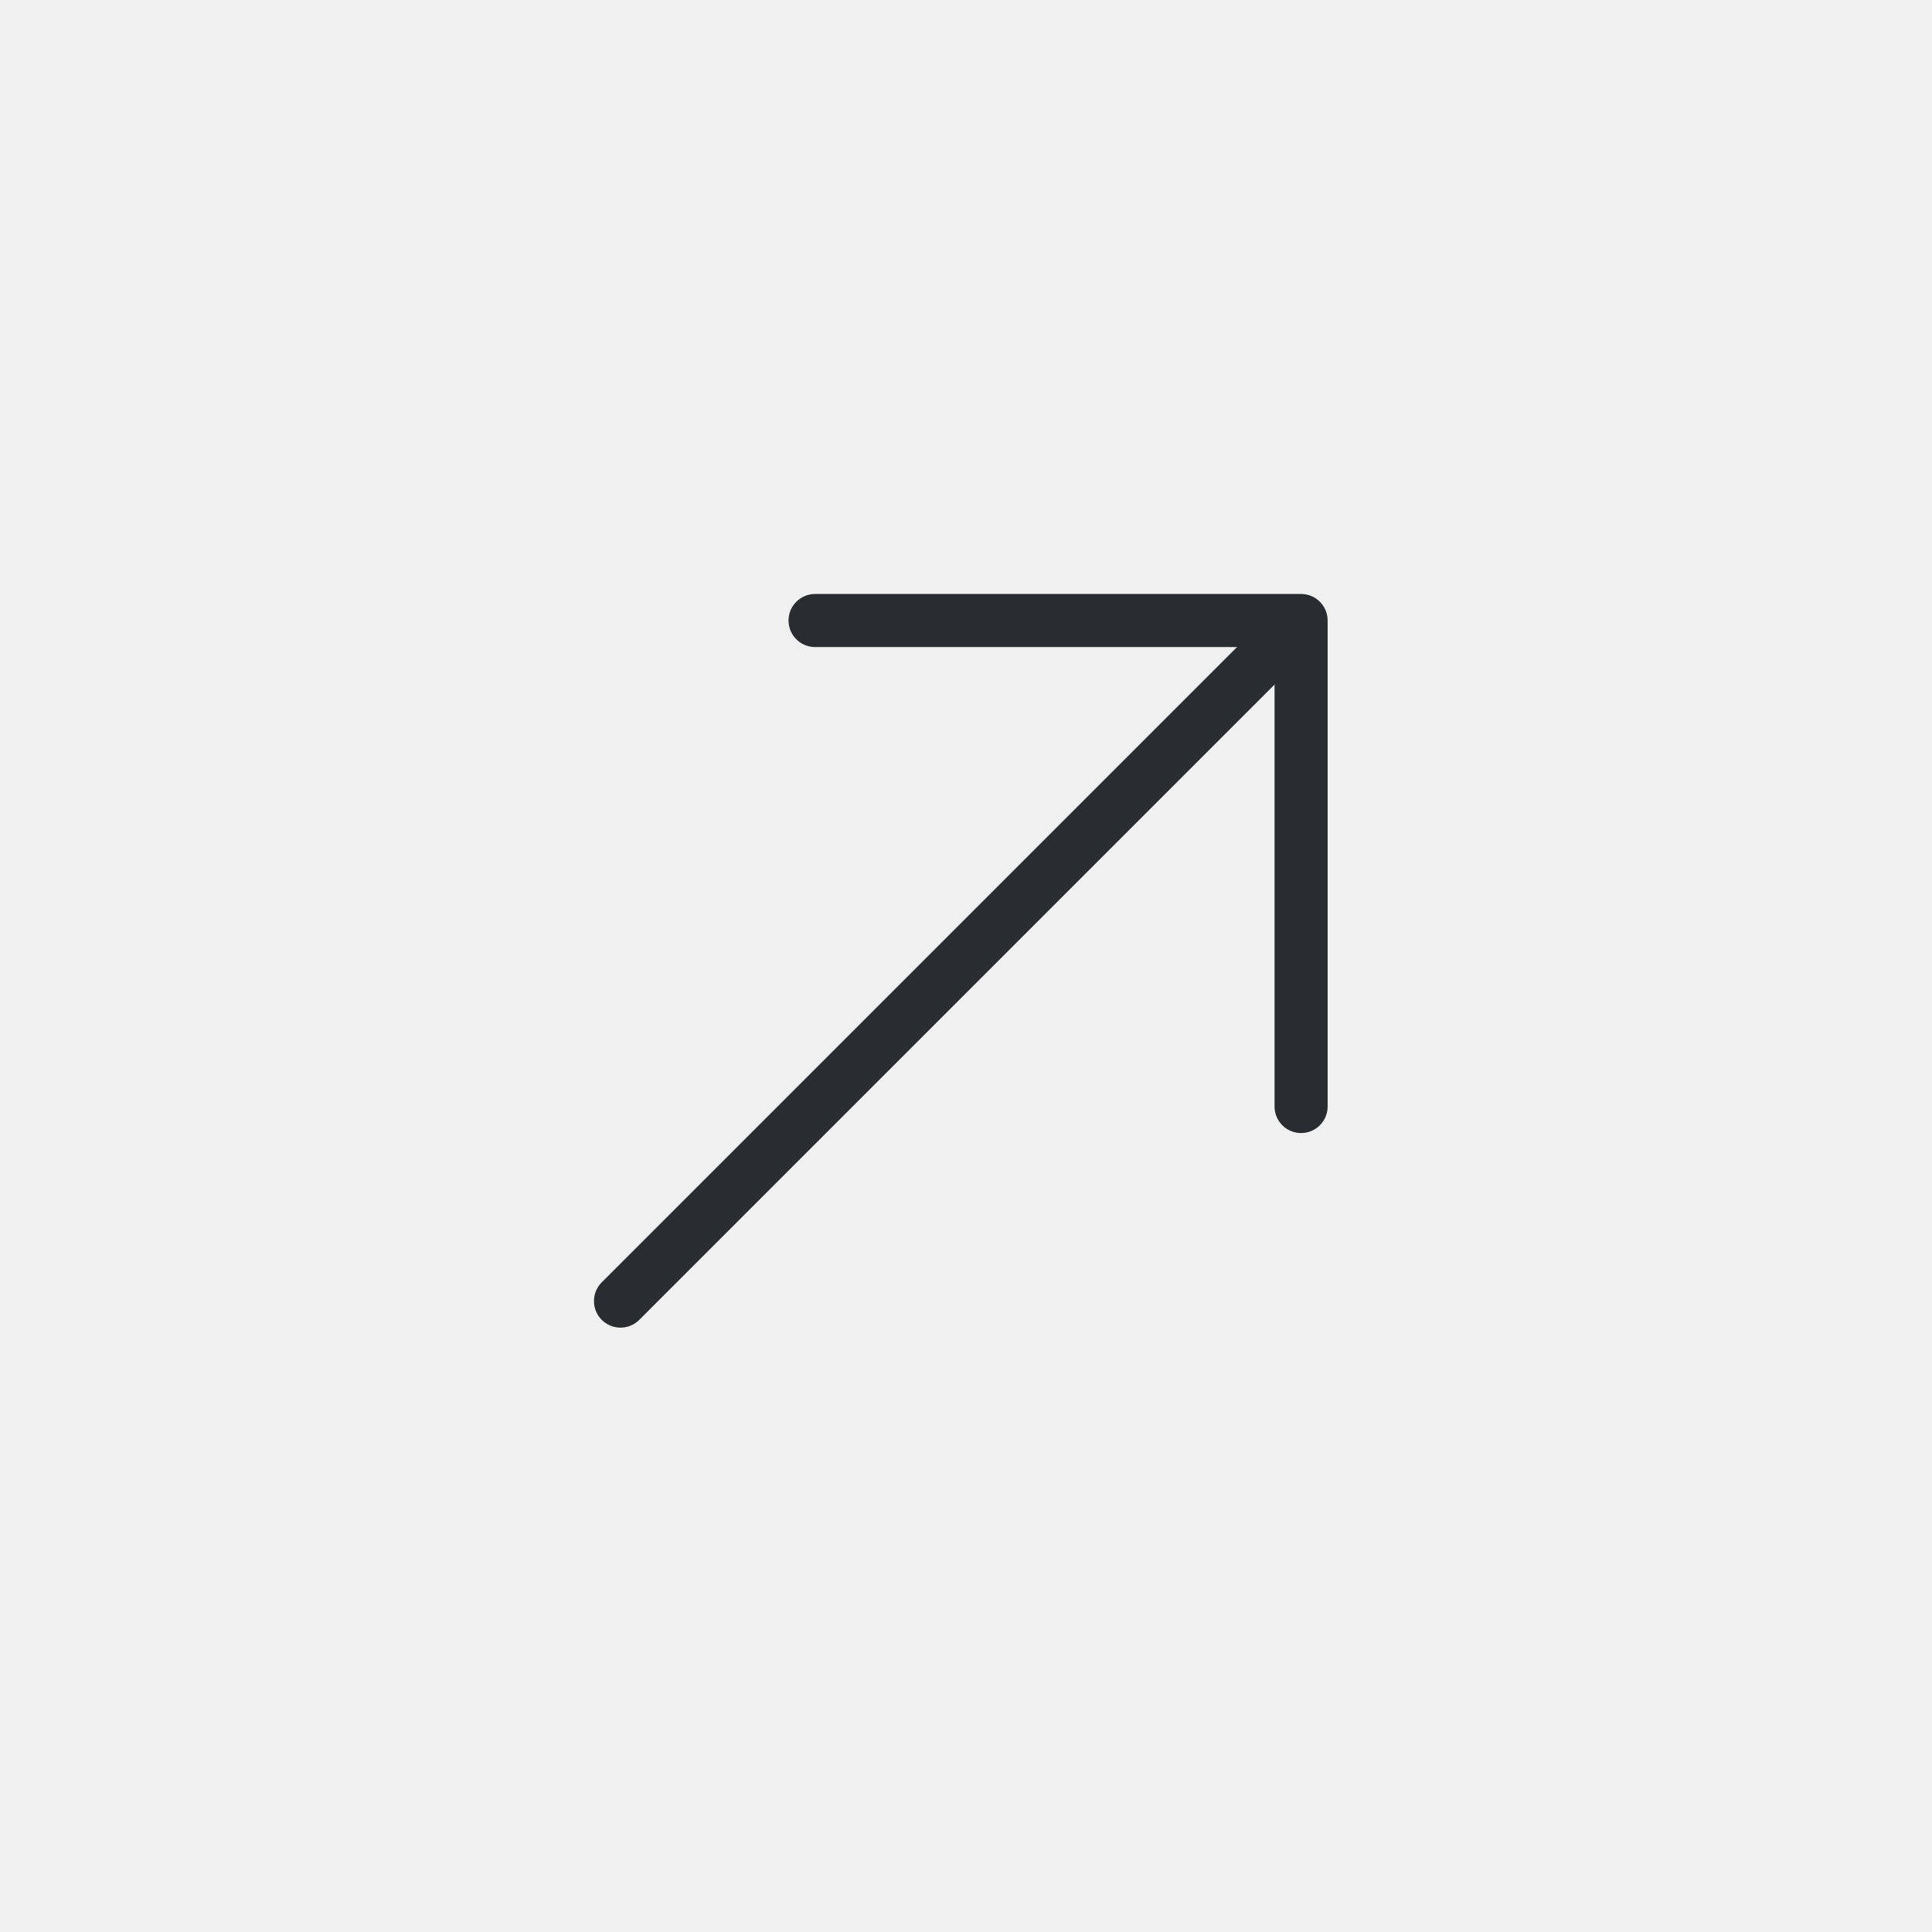
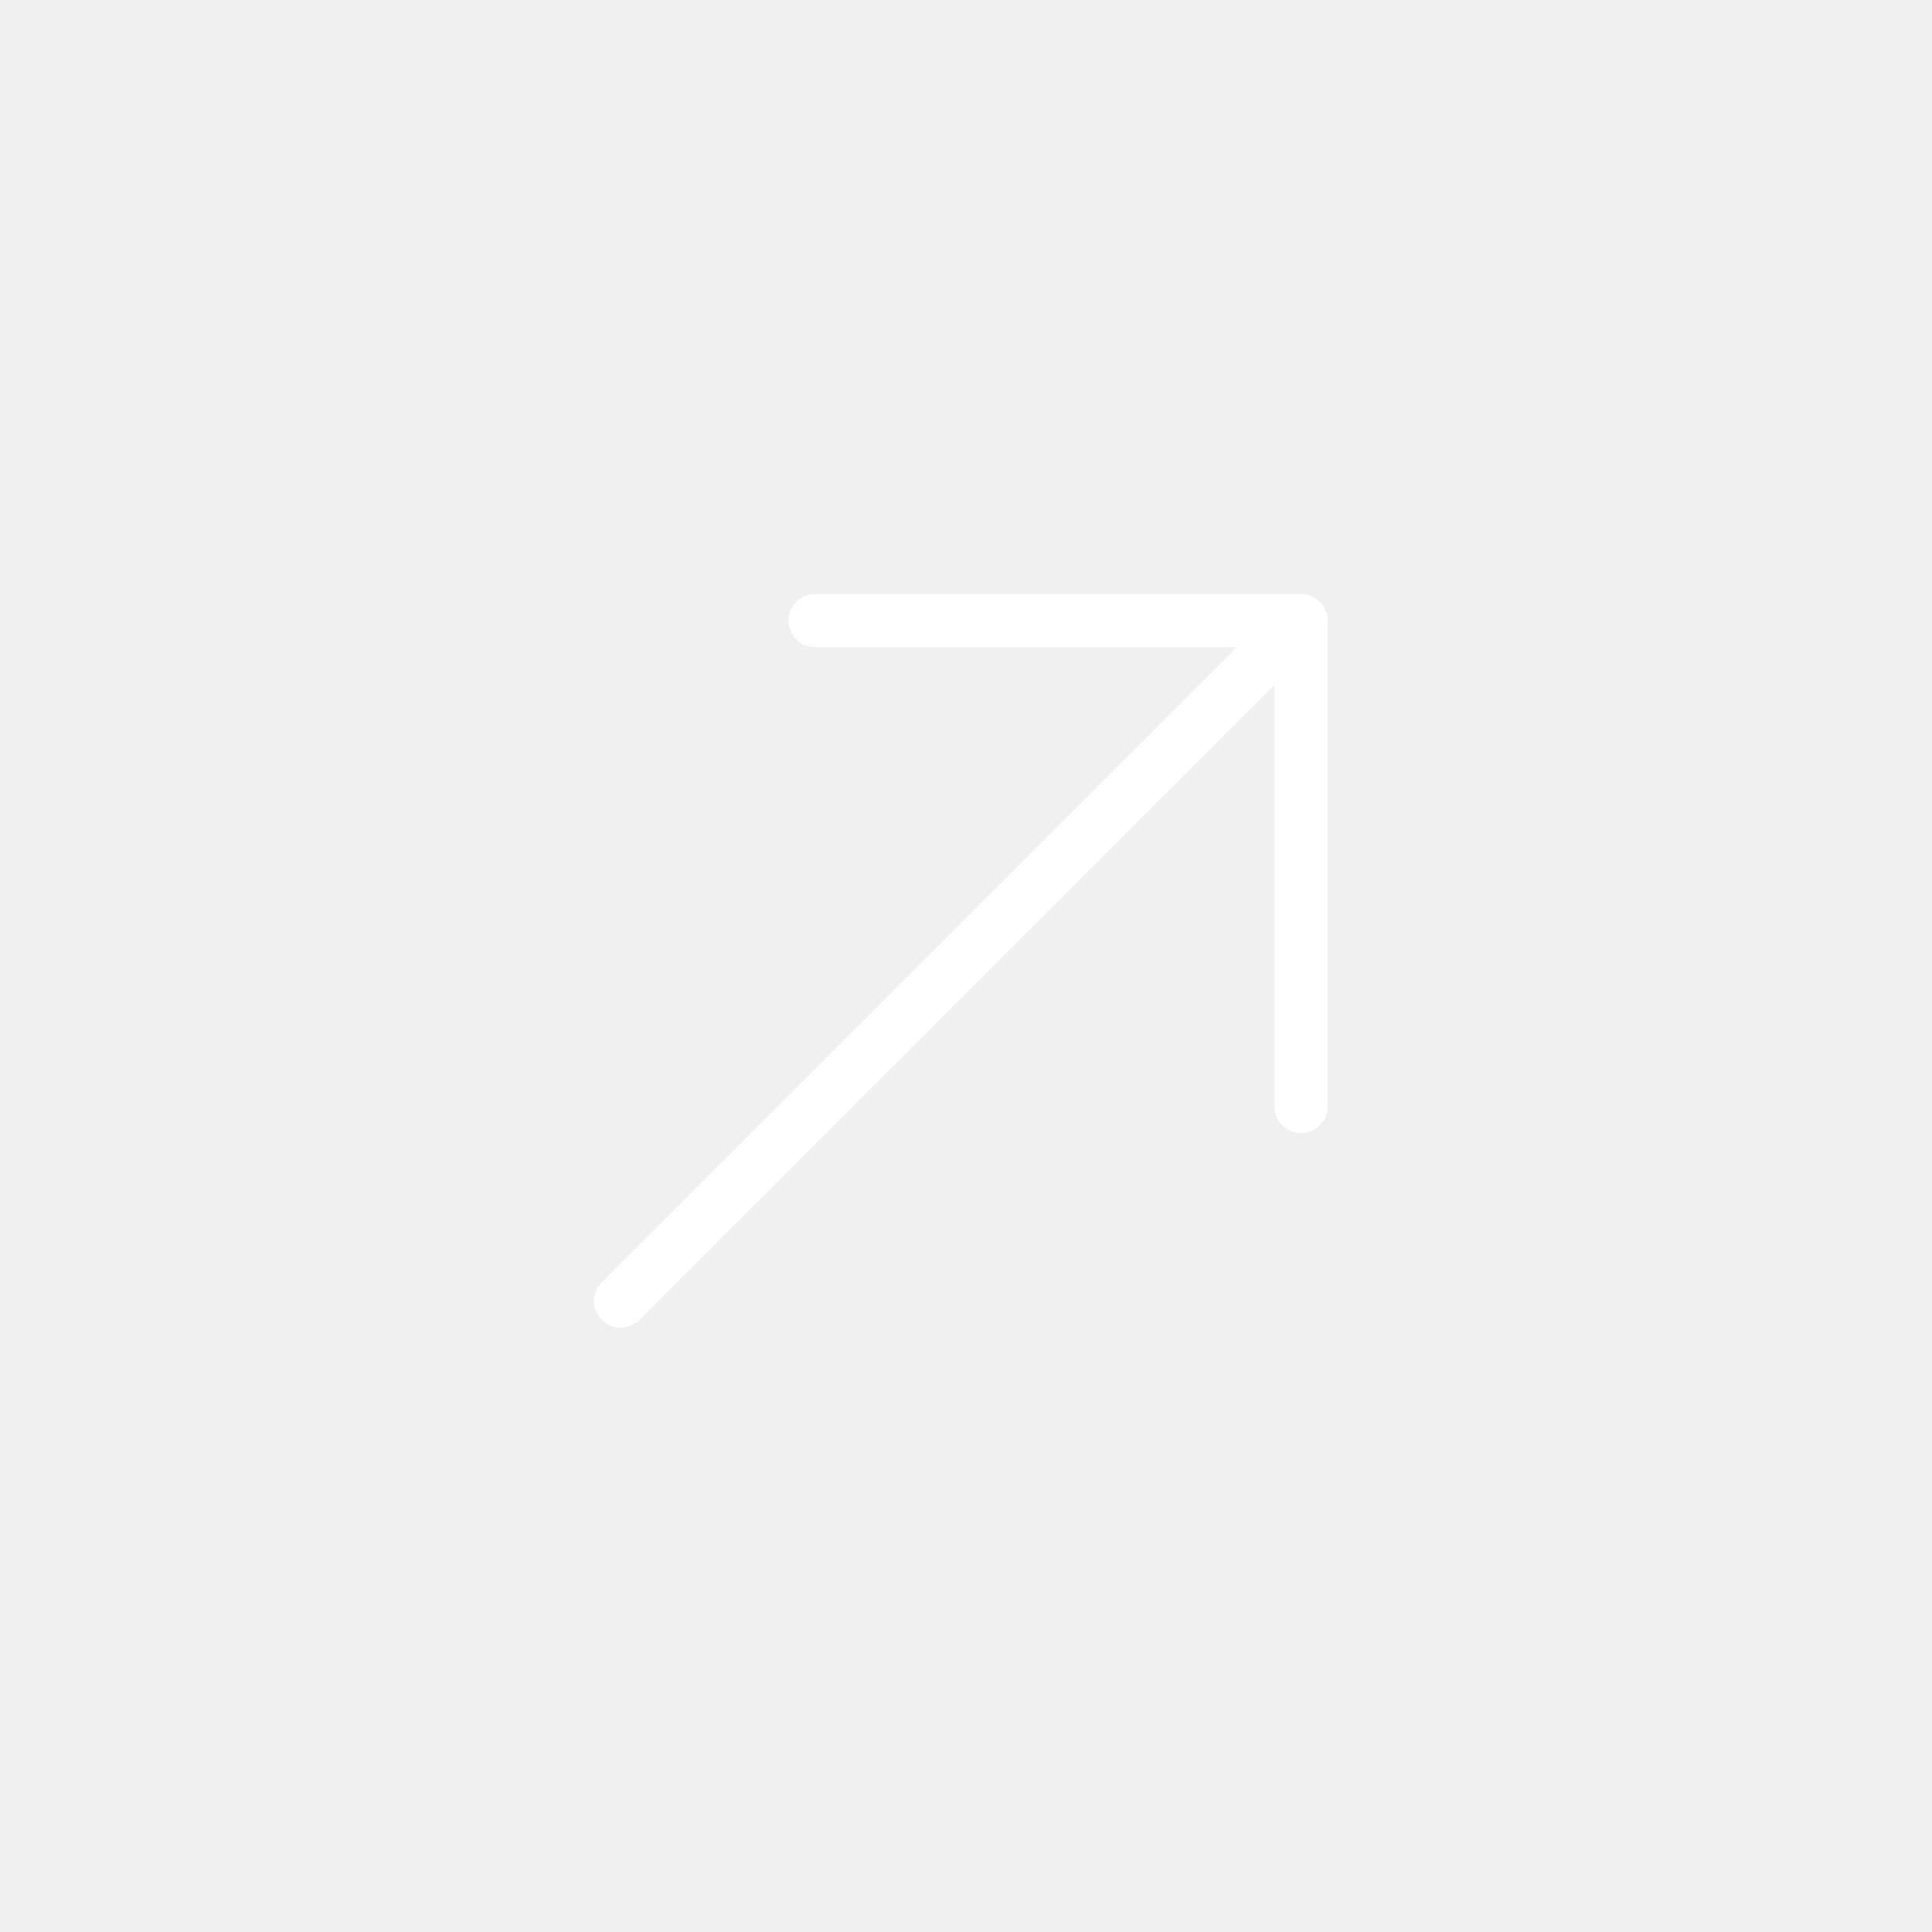
<svg xmlns="http://www.w3.org/2000/svg" width="91" height="91" viewBox="0 0 91 91" fill="none">
-   <path d="M38.391 29.227L61.283 29.227L61.283 52.118" stroke="#292D32" stroke-width="2.5" stroke-miterlimit="10" stroke-linecap="round" stroke-linejoin="round" />
-   <path d="M29.227 61.283L60.962 29.548" stroke="#292D32" stroke-width="2.5" stroke-miterlimit="10" stroke-linecap="round" stroke-linejoin="round" />
+   <path d="M38.392 29.227H61.283V52.118" stroke="white" stroke-width="2.5" stroke-miterlimit="10" stroke-linecap="round" stroke-linejoin="round" />
+   <path d="M29.227 61.283L60.962 29.548" stroke="white" stroke-width="2.5" stroke-miterlimit="10" stroke-linecap="round" stroke-linejoin="round" />
</svg>
